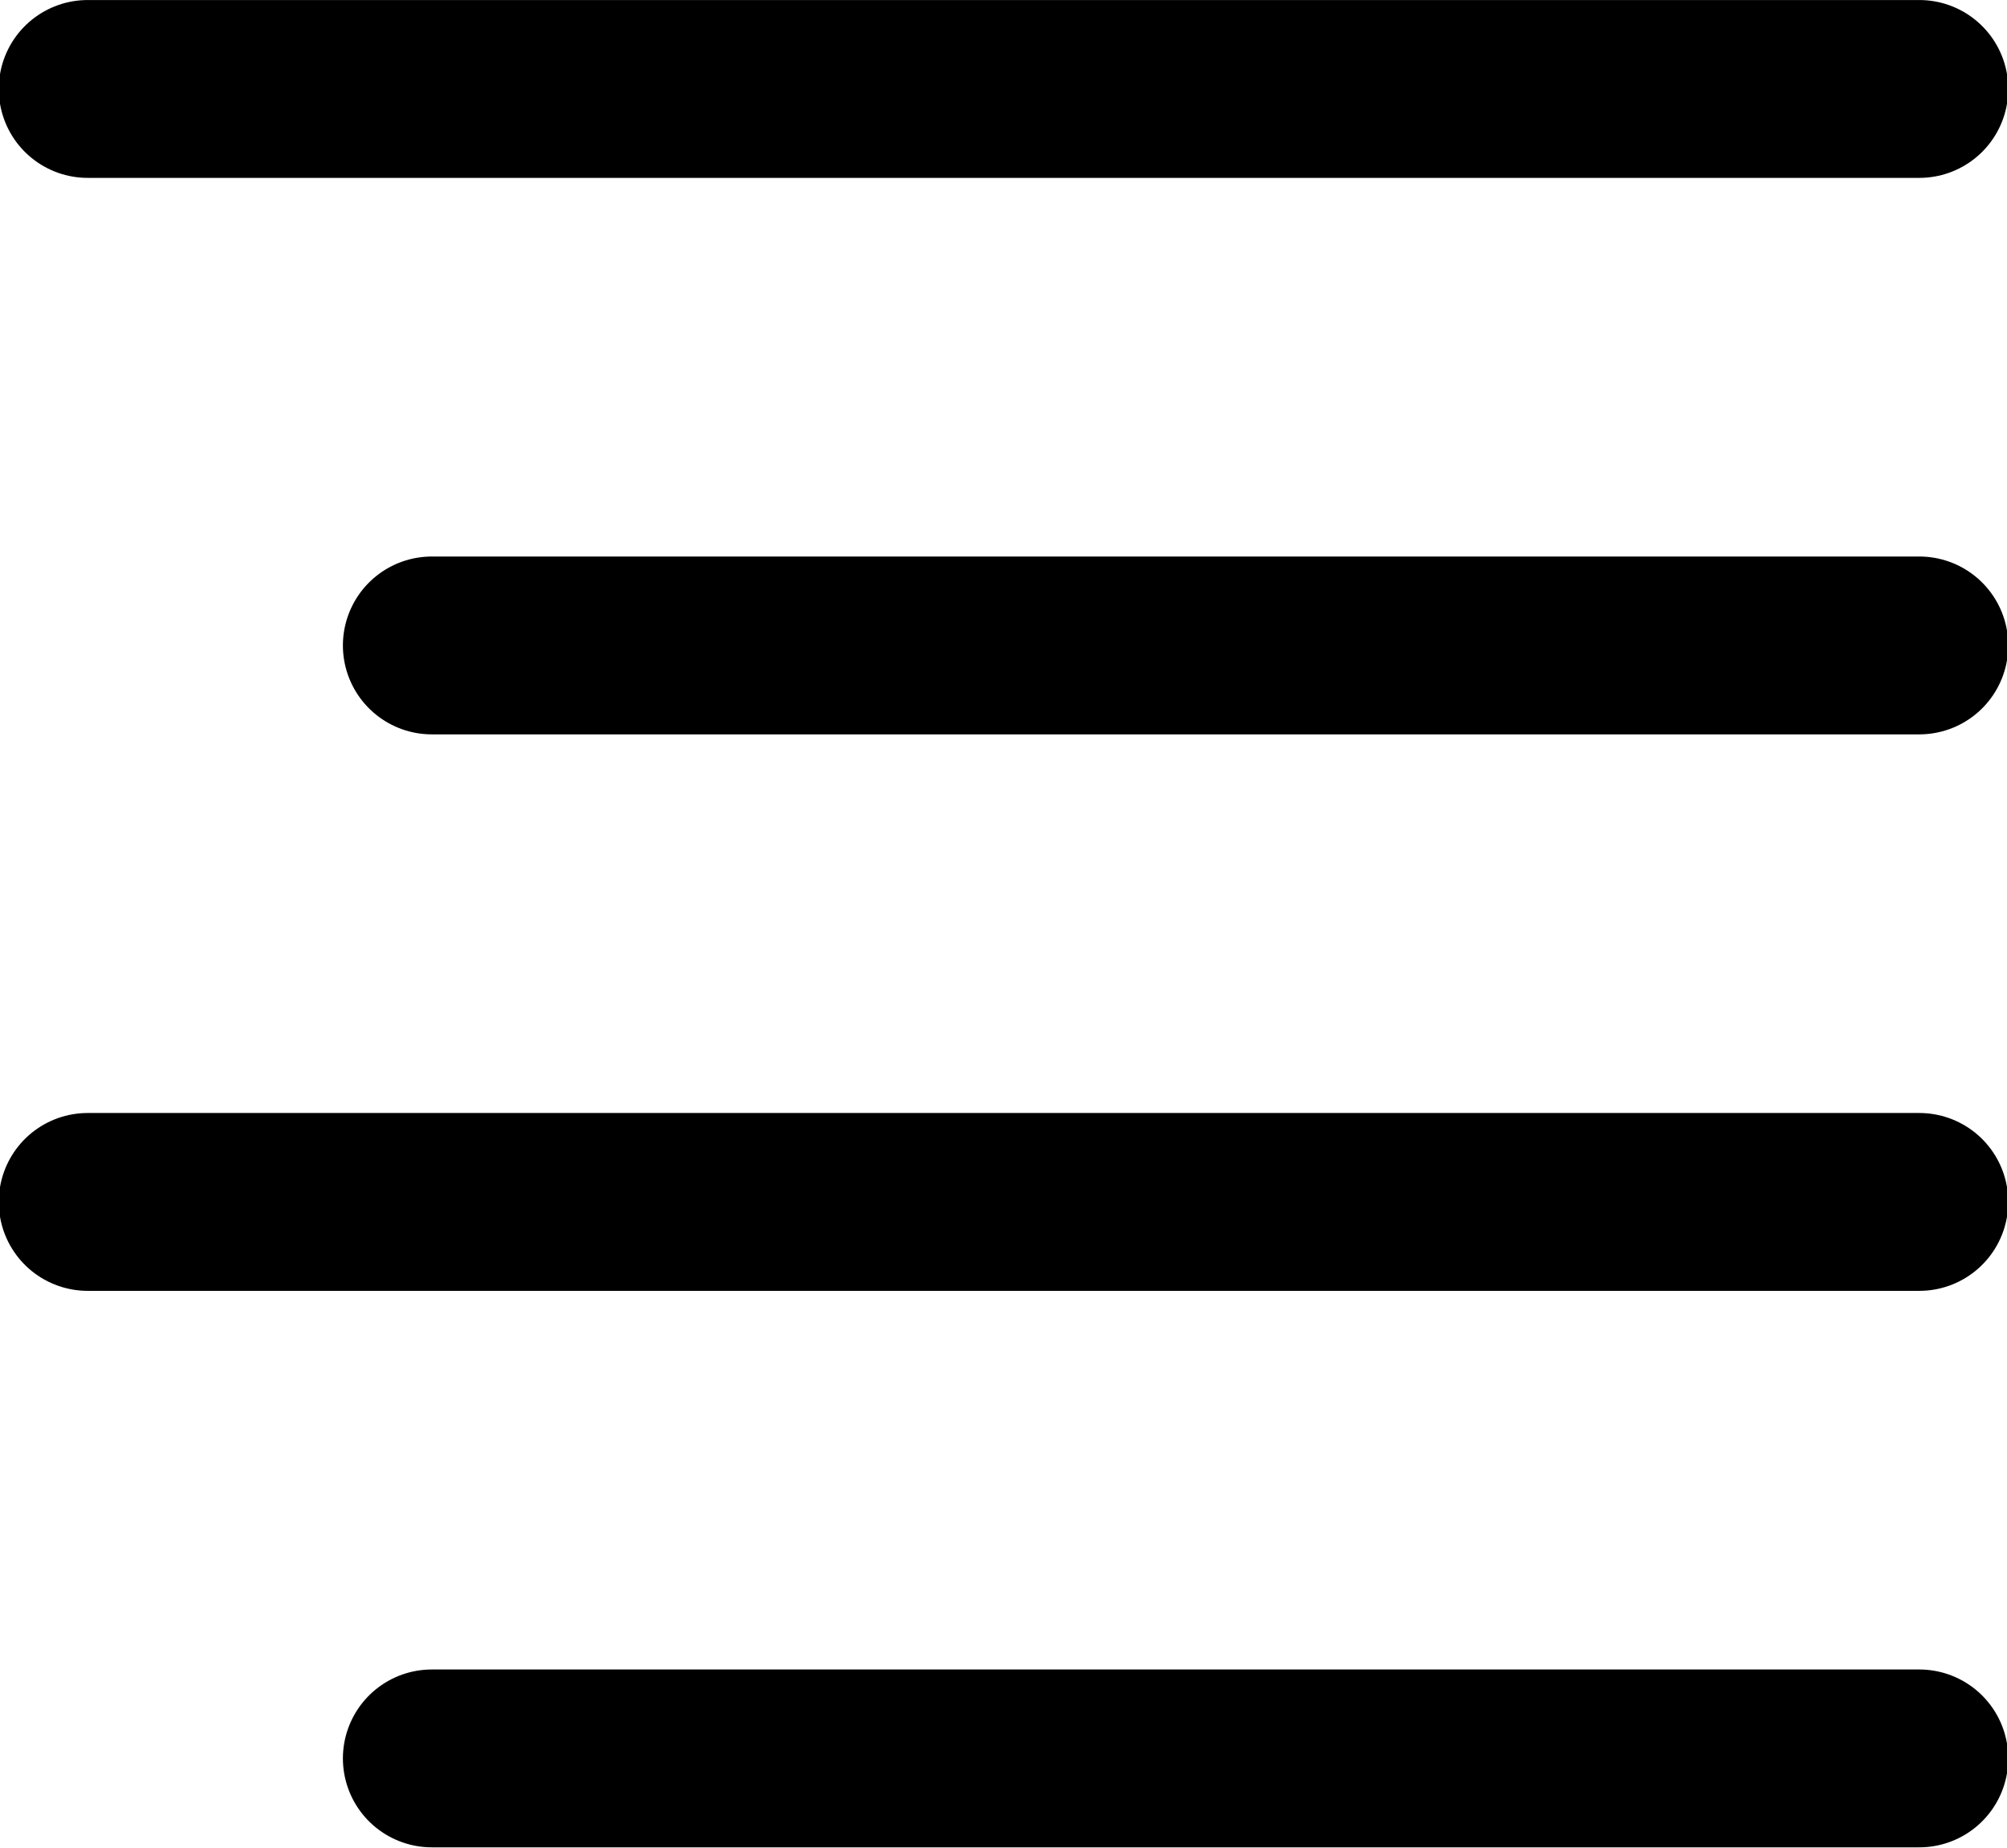
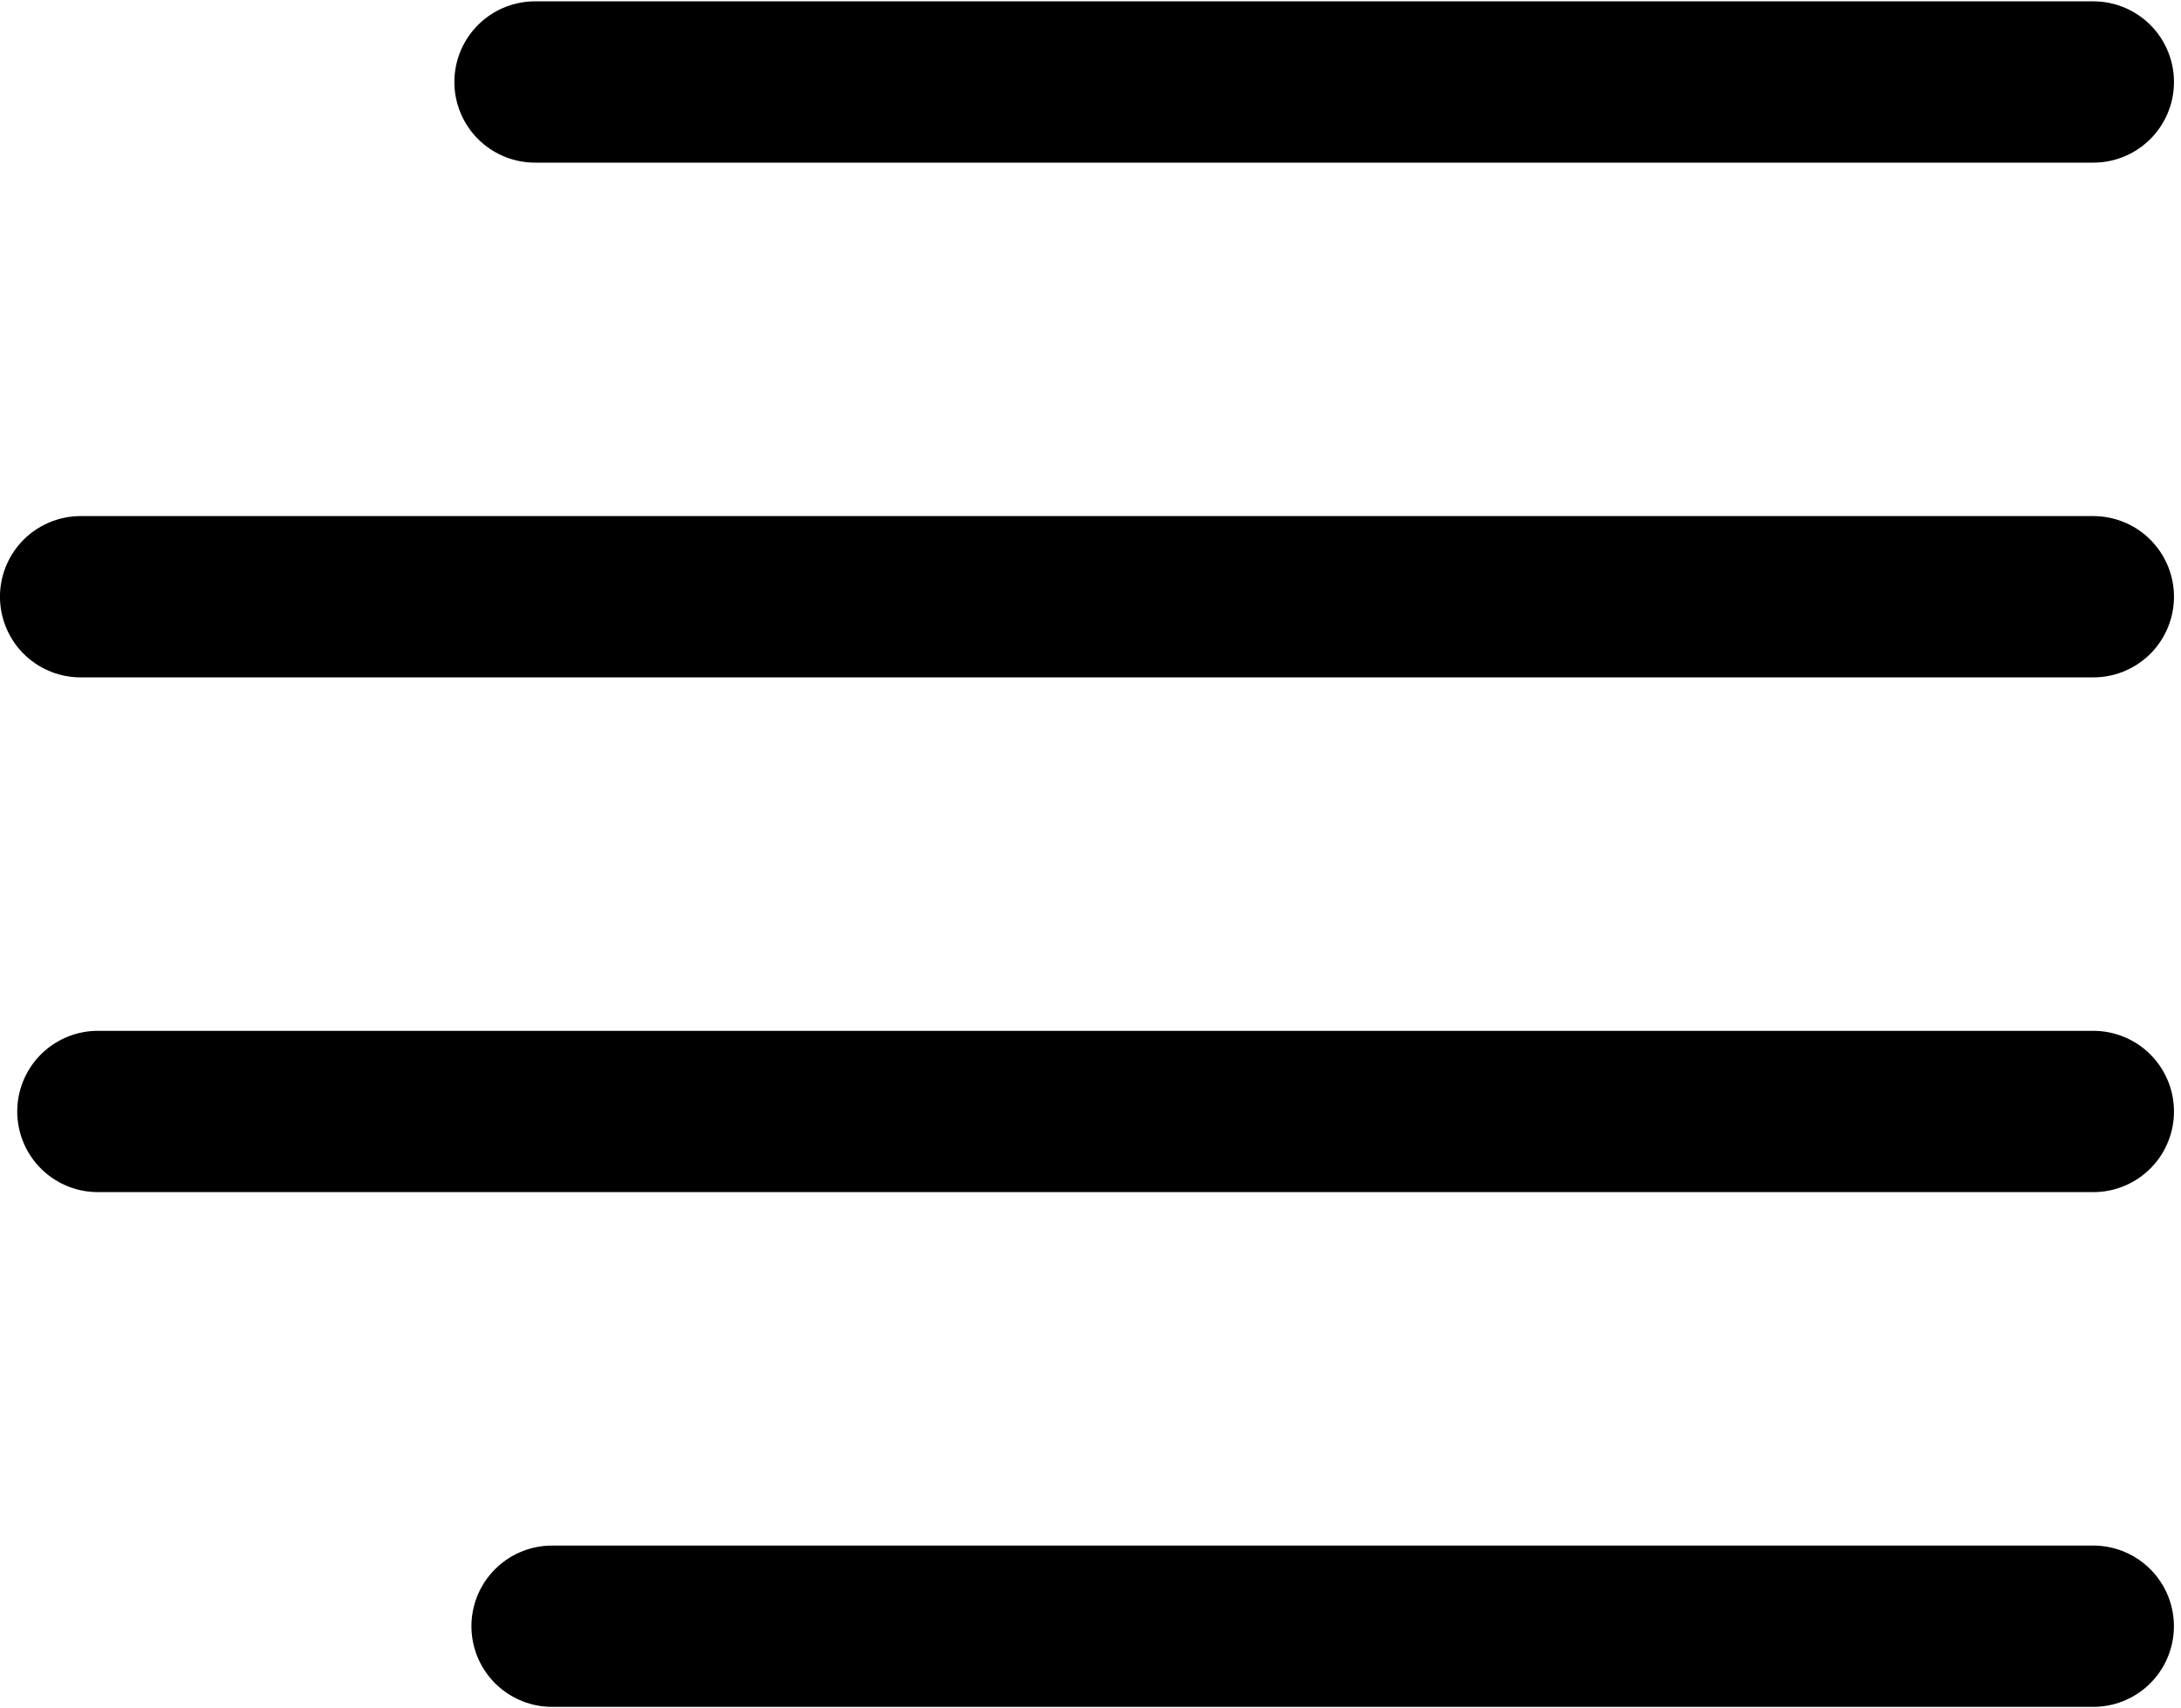
- <svg xmlns="http://www.w3.org/2000/svg" width="33.854mm" height="31.161mm" viewBox="0 0 33.854 31.161" version="1.1" id="svg1036">
-   <defs id="defs1030" />
-   <g id="layer1" transform="translate(-36.62402,-170.0955)" style="display:inline">
-     <path style="display:inline;fill:none;fill-opacity:1;stroke:#000000;stroke-width:3;stroke-linecap:round;stroke-linejoin:round;stroke-miterlimit:4;stroke-dasharray:none;stroke-opacity:1" d="M 43.908,180.983 H 68.999 Z" id="path2628-0-9" />
-     <path style="display:inline;fill:none;fill-opacity:1;stroke:#000000;stroke-width:3;stroke-linecap:round;stroke-linejoin:round;stroke-miterlimit:4;stroke-dasharray:none;stroke-opacity:1" d="m 38.103,190.37 h 30.896 z" id="path2628-0-9-6" />
-     <path style="display:inline;fill:none;fill-opacity:1;stroke:#000000;stroke-width:3;stroke-linecap:round;stroke-linejoin:round;stroke-miterlimit:4;stroke-dasharray:none;stroke-opacity:1" d="m 38.103,171.596 h 30.896 z" id="path2628-0-9-4" />
-     <path style="display:inline;fill:none;fill-opacity:1;stroke:#000000;stroke-width:3;stroke-linecap:round;stroke-linejoin:round;stroke-miterlimit:4;stroke-dasharray:none;stroke-opacity:1" d="M 43.908,199.757 H 68.999 Z" id="path2628-0-9-6-6" />
-   </g>
-   <g id="layer2" style="display:none" transform="translate(-21.87056,-22.25403)">
-     <rect transform="translate(-14.75345,-147.8415)" style="display:inline;opacity:1;fill:none;fill-opacity:1;stroke:#0000ff;stroke-width:1.54;stroke-miterlimit:4;stroke-dasharray:none;stroke-opacity:1" id="rect838-3" width="79.323" height="74.527" x="15.523" y="148.611" ry="3.189" />
+ <svg xmlns="http://www.w3.org/2000/svg" width="40.562mm" height="31.76mm" viewBox="0 0 40.562 31.76" version="1.1" id="svg971">
+   <defs id="defs965" />
+   <g id="layer1" transform="translate(-96.13462,-123.882)">
+     <path style="display:inline;fill:none;fill-opacity:1;stroke:#000000;stroke-width:3;stroke-linecap:round;stroke-linejoin:round;stroke-miterlimit:4;stroke-dasharray:none;stroke-opacity:1" d="M 97.634,134.981 H 135.066 Z" id="path2628-0-9-33" />
+     <path style="display:inline;fill:none;fill-opacity:1;stroke:#000000;stroke-width:3;stroke-linecap:round;stroke-linejoin:round;stroke-miterlimit:4;stroke-dasharray:none;stroke-opacity:1" d="m 106.402,154.129 h 28.663 z" id="path2628-0-9-6-9-46" />
+     <path style="display:inline;fill:none;fill-opacity:1;stroke:#000000;stroke-width:3;stroke-linecap:round;stroke-linejoin:round;stroke-miterlimit:4;stroke-dasharray:none;stroke-opacity:1" d="m 106.085,125.407 h 28.981 z" id="path2628-0-9-6-9-4-7" />
+     <path style="display:inline;fill:none;fill-opacity:1;stroke:#000000;stroke-width:3;stroke-linecap:round;stroke-linejoin:round;stroke-miterlimit:4;stroke-dasharray:none;stroke-opacity:1" d="M 97.955,144.555 H 135.066 Z" id="path2628-0-9-33-5" />
  </g>
</svg>
